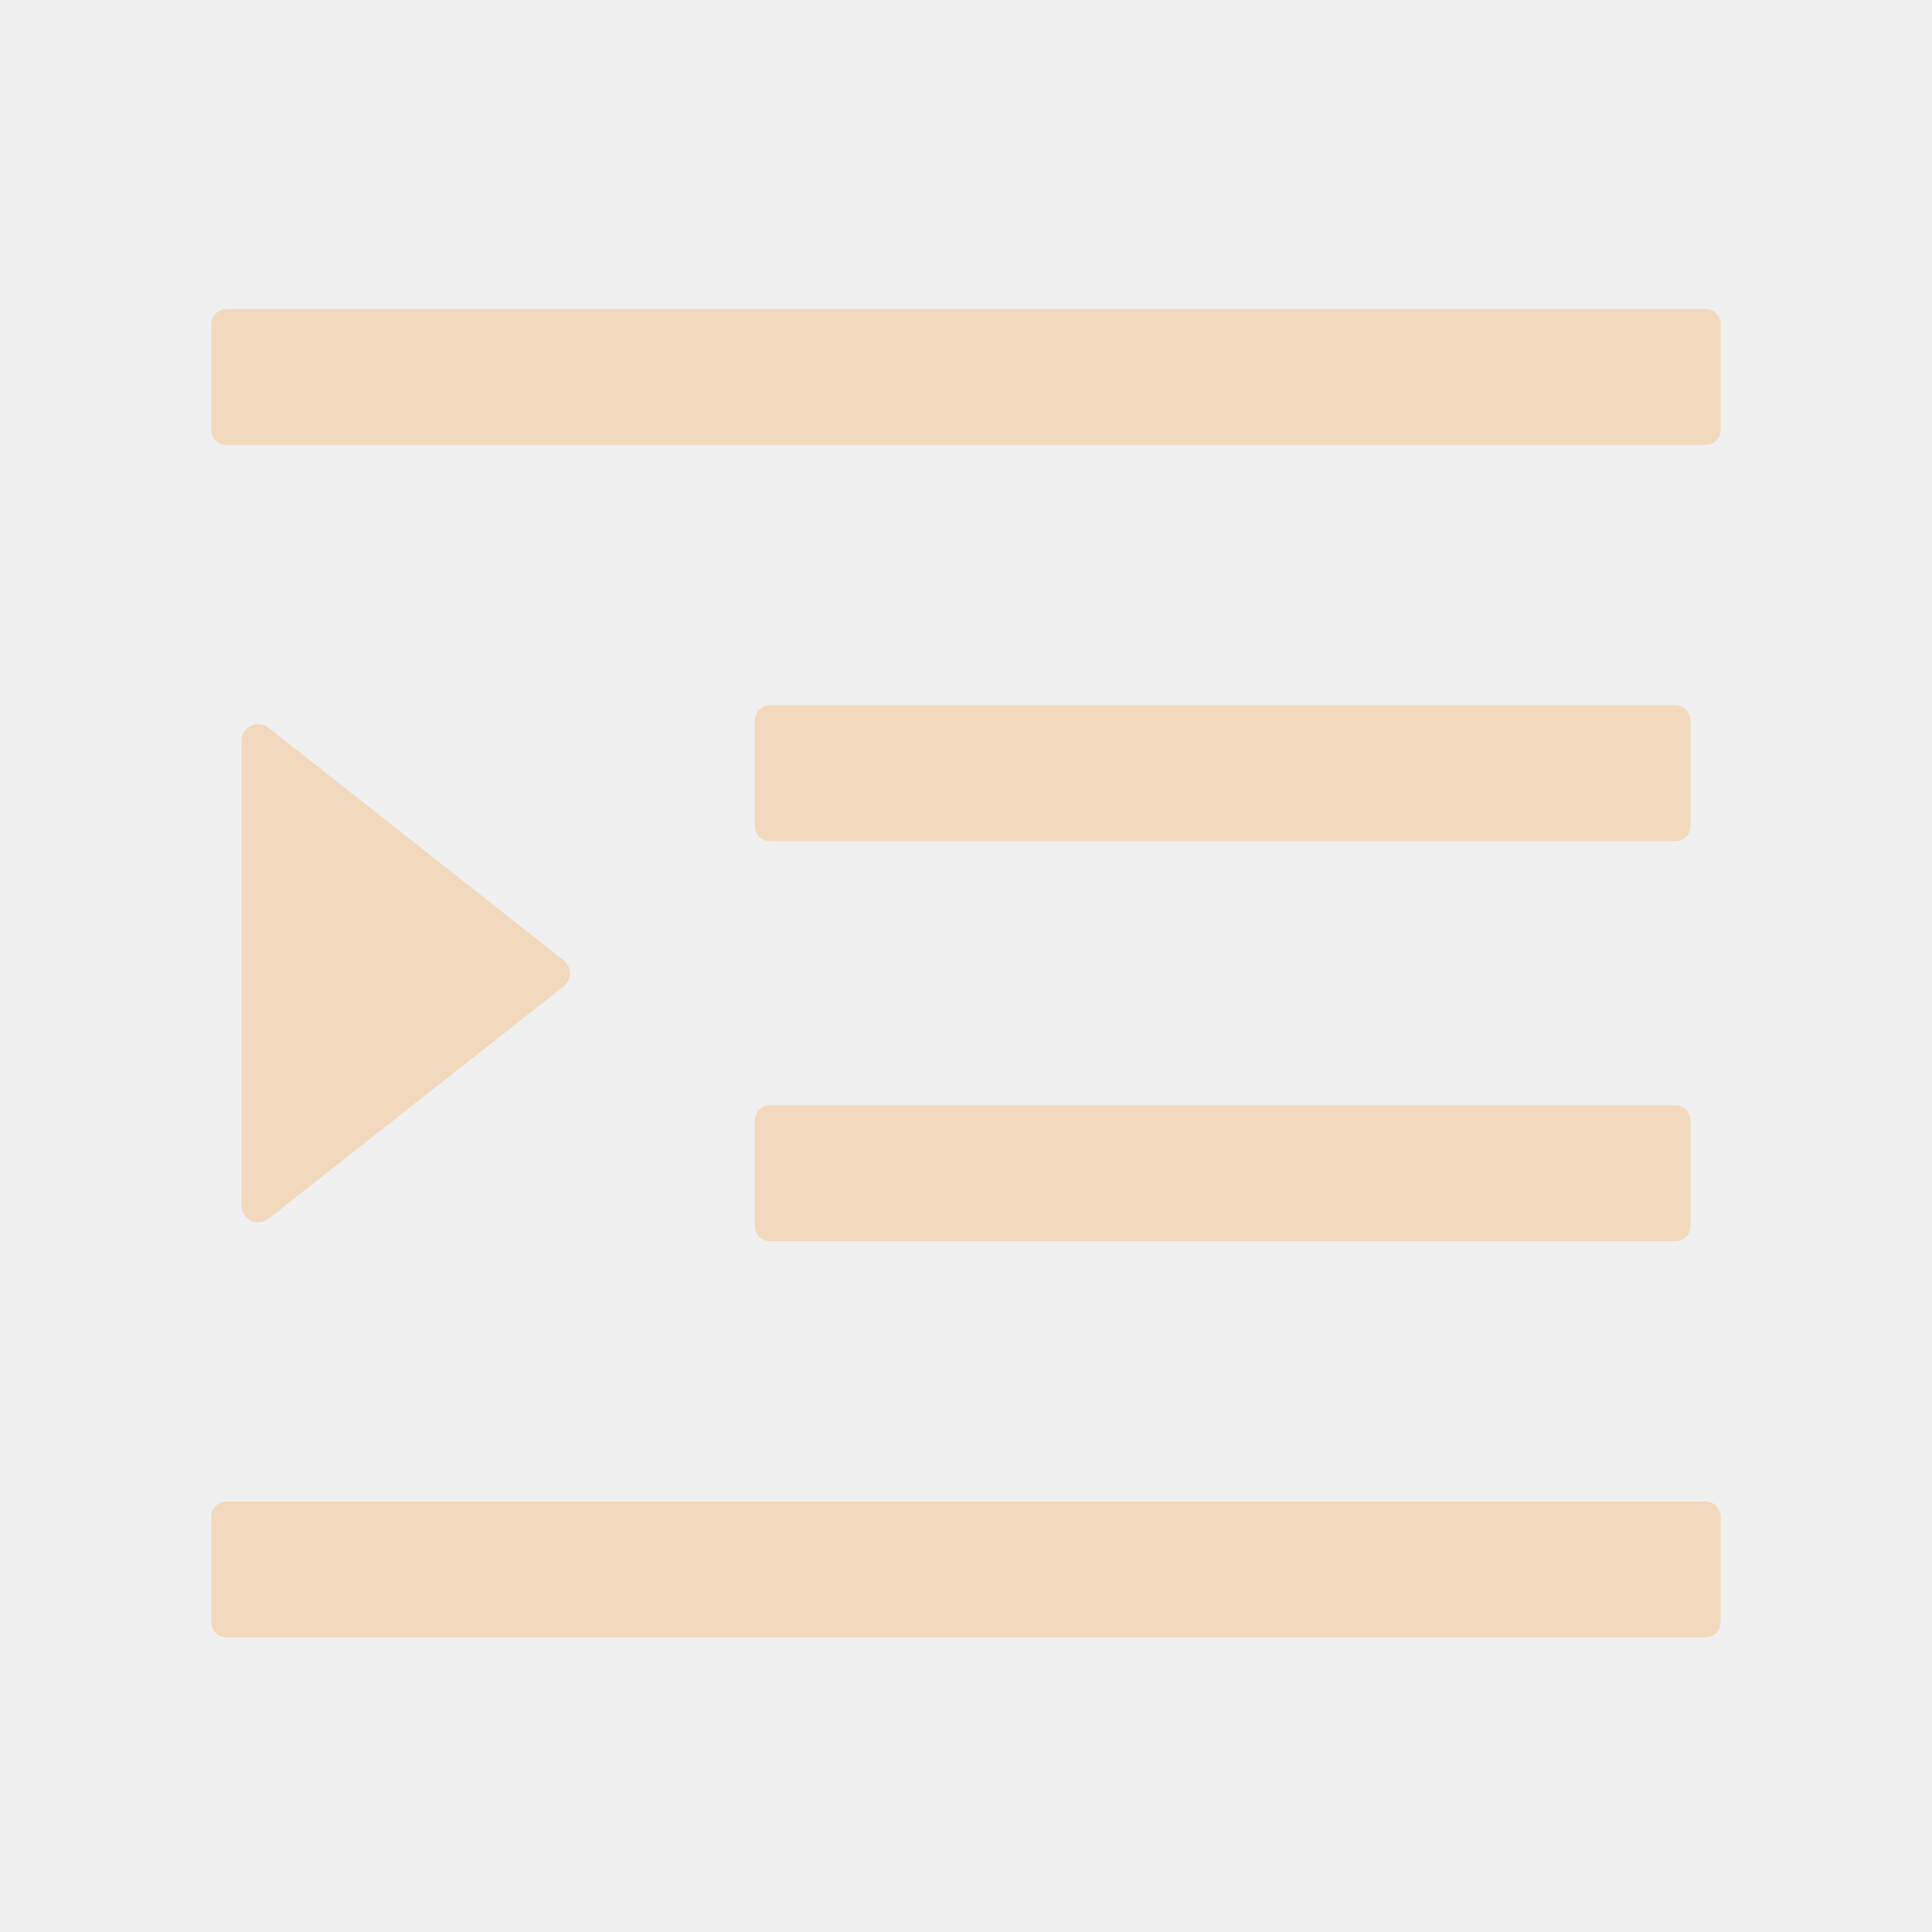
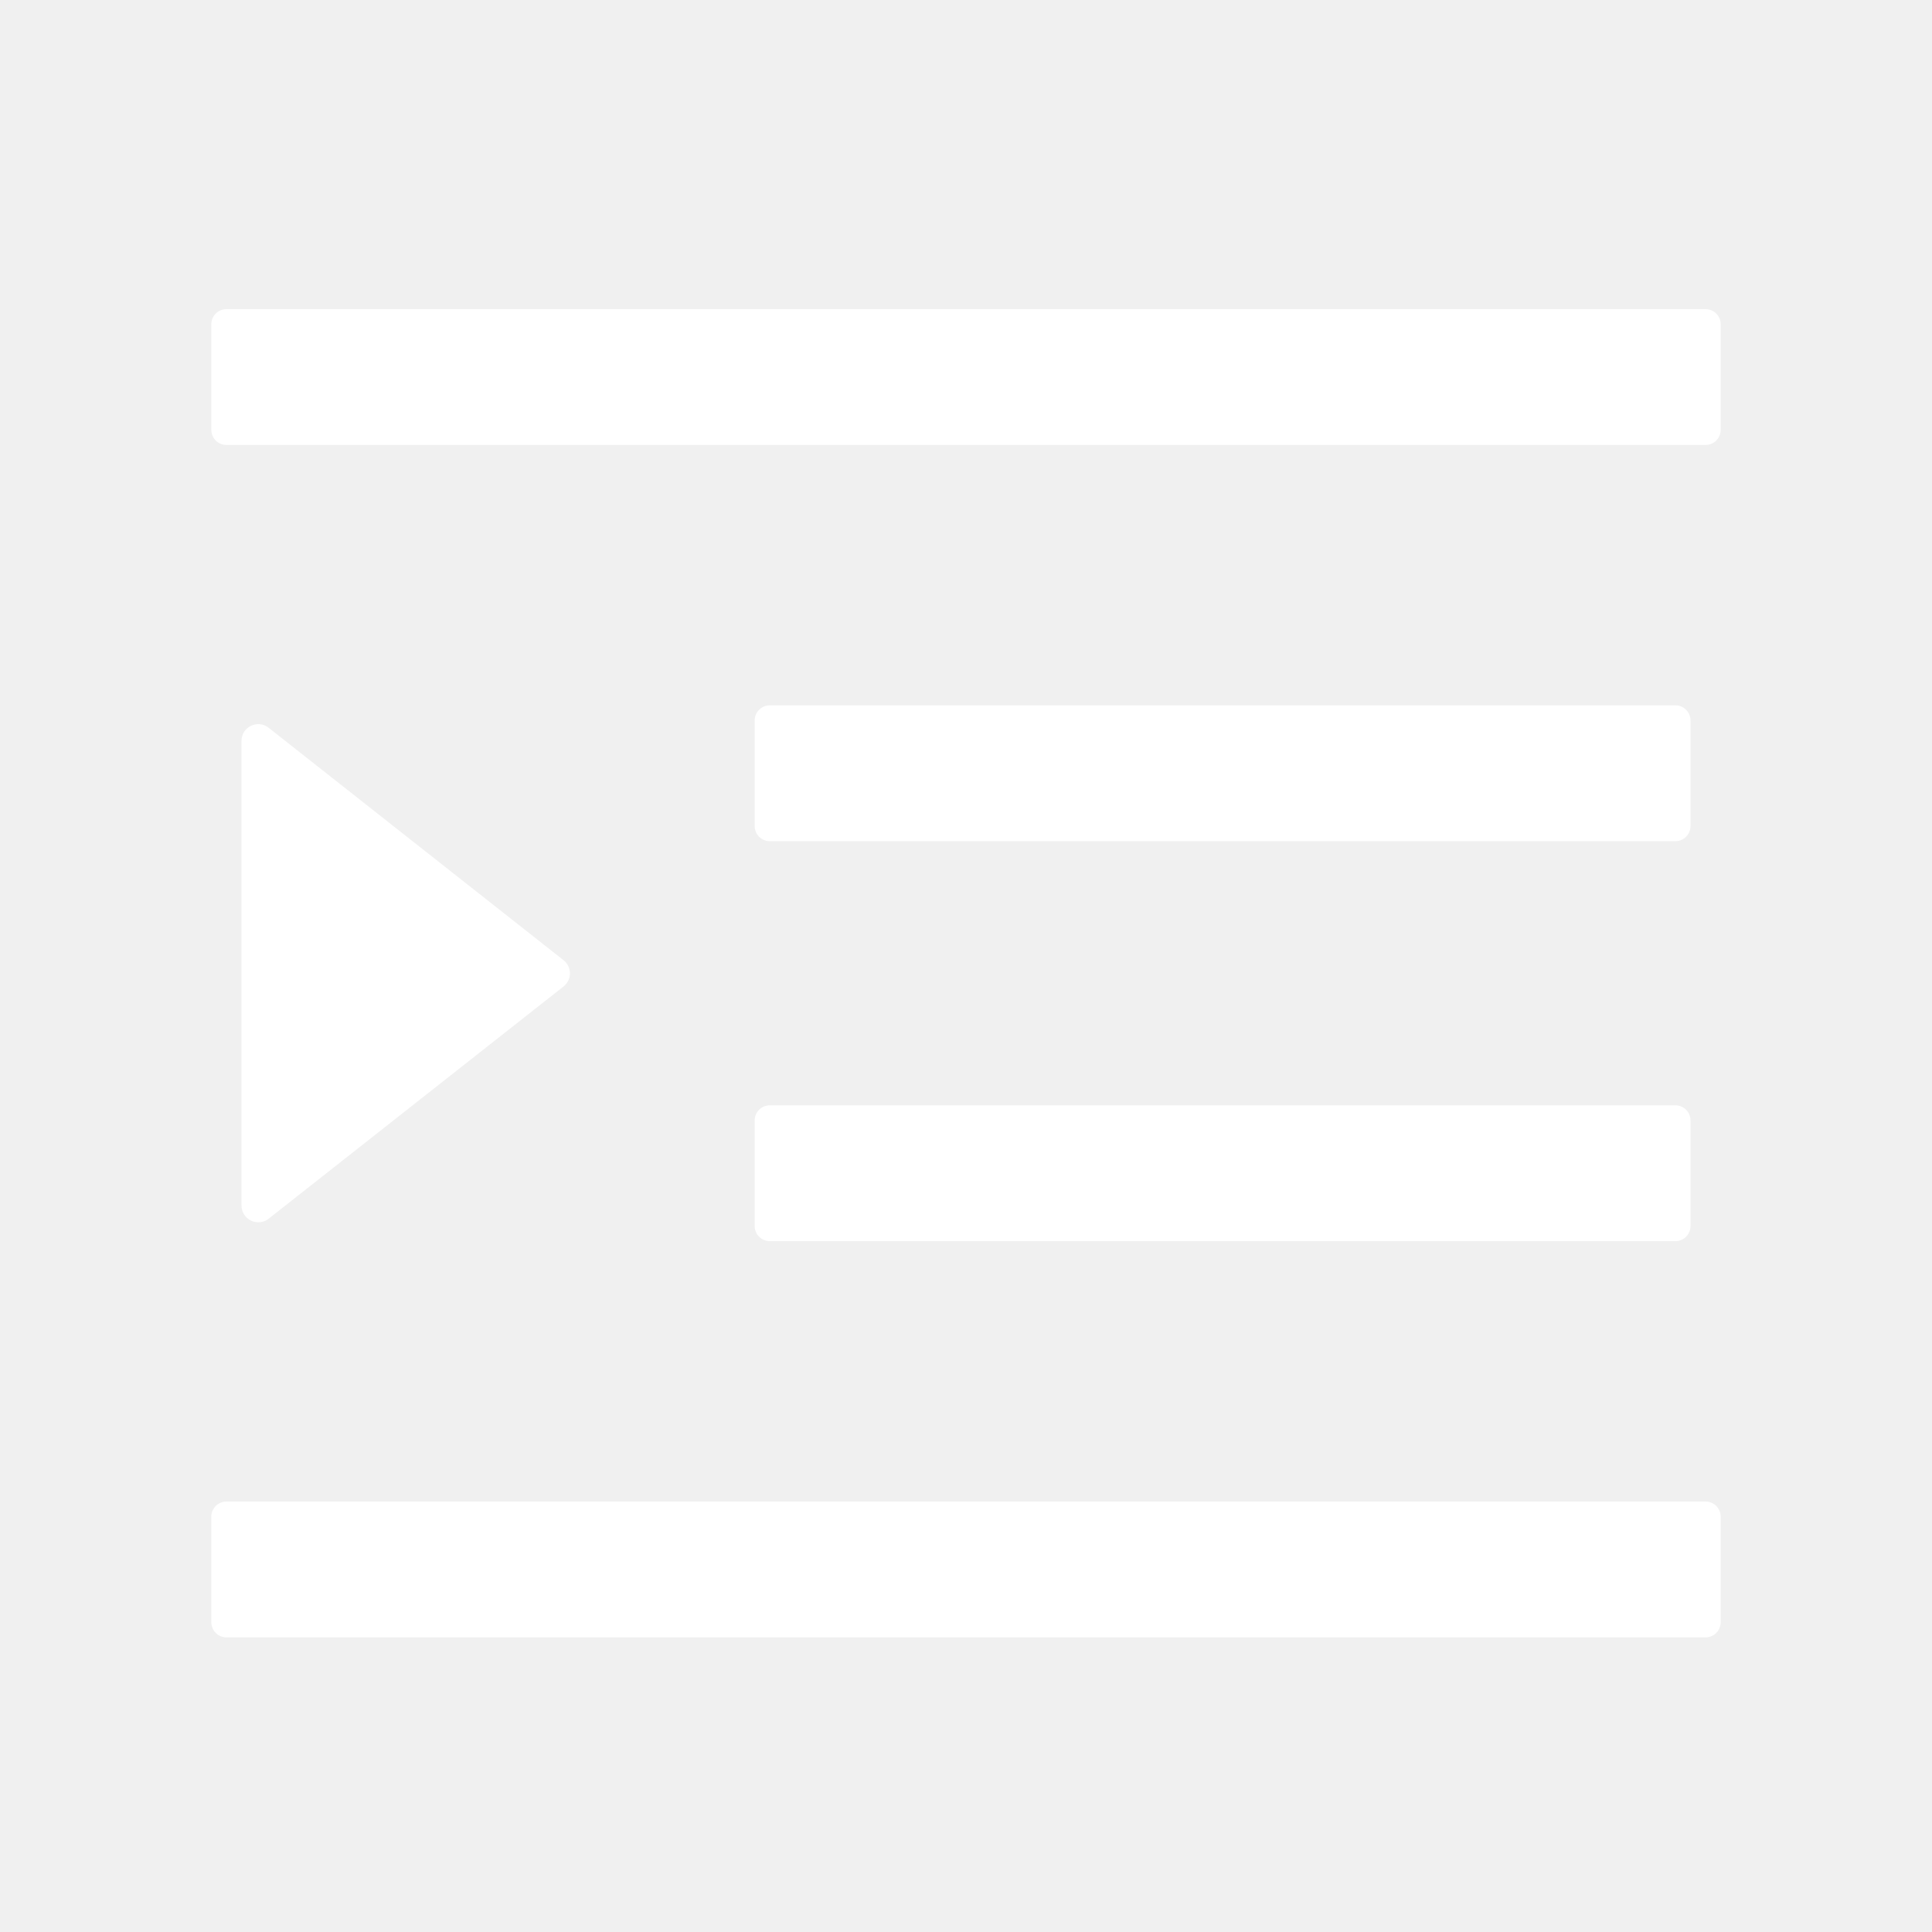
<svg xmlns="http://www.w3.org/2000/svg" width="100" height="100" viewBox="0 0 100 100" fill="none">
-   <path d="M39.844 43.539H86.719C87.148 43.539 87.5 43.188 87.5 42.758V37.289C87.5 36.859 87.148 36.508 86.719 36.508H39.844C39.414 36.508 39.062 36.859 39.062 37.289V42.758C39.062 43.188 39.414 43.539 39.844 43.539ZM39.062 63.461C39.062 63.891 39.414 64.242 39.844 64.242H86.719C87.148 64.242 87.5 63.891 87.5 63.461V57.992C87.5 57.562 87.148 57.211 86.719 57.211H39.844C39.414 57.211 39.062 57.562 39.062 57.992V63.461ZM88.281 16H11.719C11.289 16 10.938 16.352 10.938 16.781V22.25C10.938 22.68 11.289 23.031 11.719 23.031H88.281C88.711 23.031 89.062 22.68 89.062 22.25V16.781C89.062 16.352 88.711 16 88.281 16ZM88.281 77.719H11.719C11.289 77.719 10.938 78.07 10.938 78.5V83.969C10.938 84.398 11.289 84.75 11.719 84.75H88.281C88.711 84.75 89.062 84.398 89.062 83.969V78.5C89.062 78.07 88.711 77.719 88.281 77.719ZM13.906 63.08L29.17 51.059C29.273 50.978 29.356 50.875 29.413 50.757C29.47 50.64 29.5 50.511 29.5 50.38C29.5 50.249 29.47 50.12 29.413 50.003C29.356 49.885 29.273 49.782 29.17 49.701L13.906 37.67C13.34 37.221 12.5 37.621 12.5 38.344V62.397C12.5 62.56 12.546 62.719 12.632 62.858C12.719 62.996 12.842 63.107 12.989 63.178C13.136 63.25 13.3 63.278 13.462 63.261C13.624 63.244 13.778 63.181 13.906 63.08Z" fill="#F2D9BE" />
+   <path d="M39.844 43.539H86.719C87.148 43.539 87.5 43.188 87.5 42.758V37.289C87.5 36.859 87.148 36.508 86.719 36.508H39.844C39.414 36.508 39.062 36.859 39.062 37.289V42.758C39.062 43.188 39.414 43.539 39.844 43.539ZM39.062 63.461C39.062 63.891 39.414 64.242 39.844 64.242H86.719C87.148 64.242 87.5 63.891 87.5 63.461V57.992C87.5 57.562 87.148 57.211 86.719 57.211H39.844C39.414 57.211 39.062 57.562 39.062 57.992V63.461ZM88.281 16H11.719C11.289 16 10.938 16.352 10.938 16.781V22.25C10.938 22.68 11.289 23.031 11.719 23.031H88.281C88.711 23.031 89.062 22.68 89.062 22.25V16.781C89.062 16.352 88.711 16 88.281 16ZM88.281 77.719H11.719C11.289 77.719 10.938 78.07 10.938 78.5V83.969C10.938 84.398 11.289 84.75 11.719 84.75H88.281C88.711 84.75 89.062 84.398 89.062 83.969V78.5C89.062 78.07 88.711 77.719 88.281 77.719ZM13.906 63.08L29.17 51.059C29.273 50.978 29.356 50.875 29.413 50.757C29.47 50.64 29.5 50.511 29.5 50.38C29.5 50.249 29.47 50.12 29.413 50.003C29.356 49.885 29.273 49.782 29.17 49.701L13.906 37.67C13.34 37.221 12.5 37.621 12.5 38.344V62.397C12.5 62.56 12.546 62.719 12.632 62.858C12.719 62.996 12.842 63.107 12.989 63.178C13.136 63.25 13.3 63.278 13.462 63.261C13.624 63.243 13.778 63.181 13.906 63.08Z" fill="white" />
</svg>
